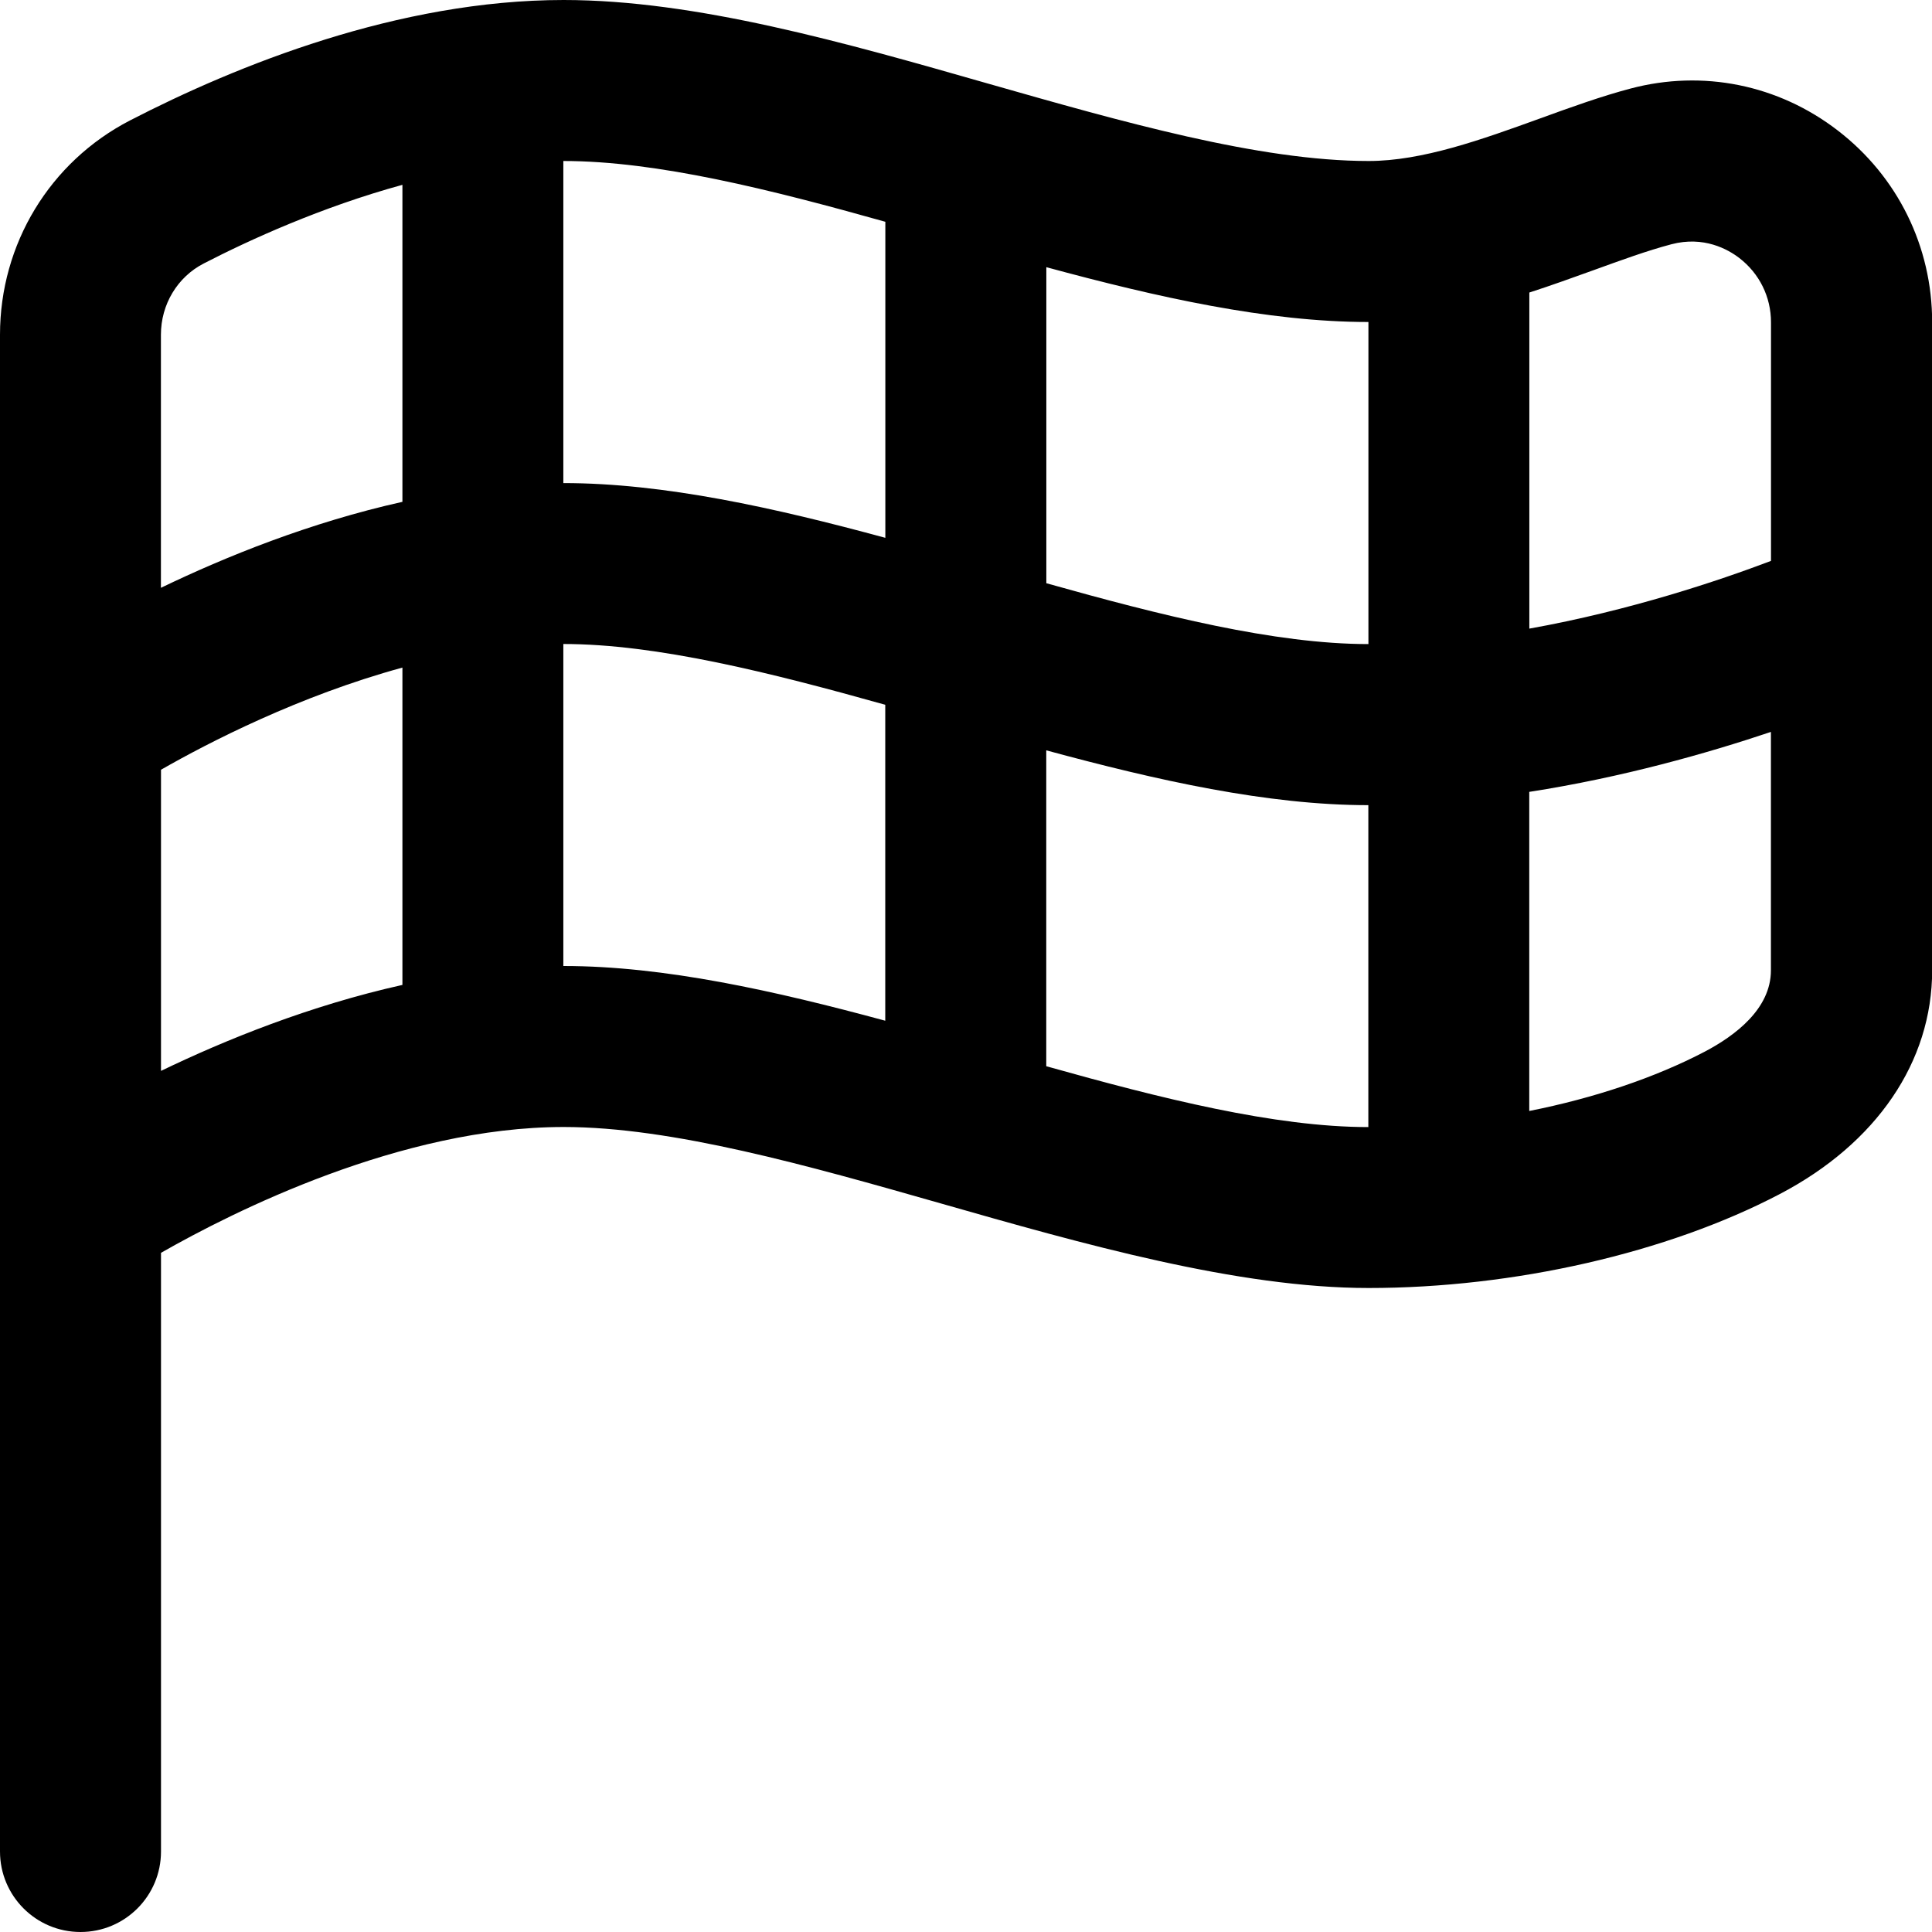
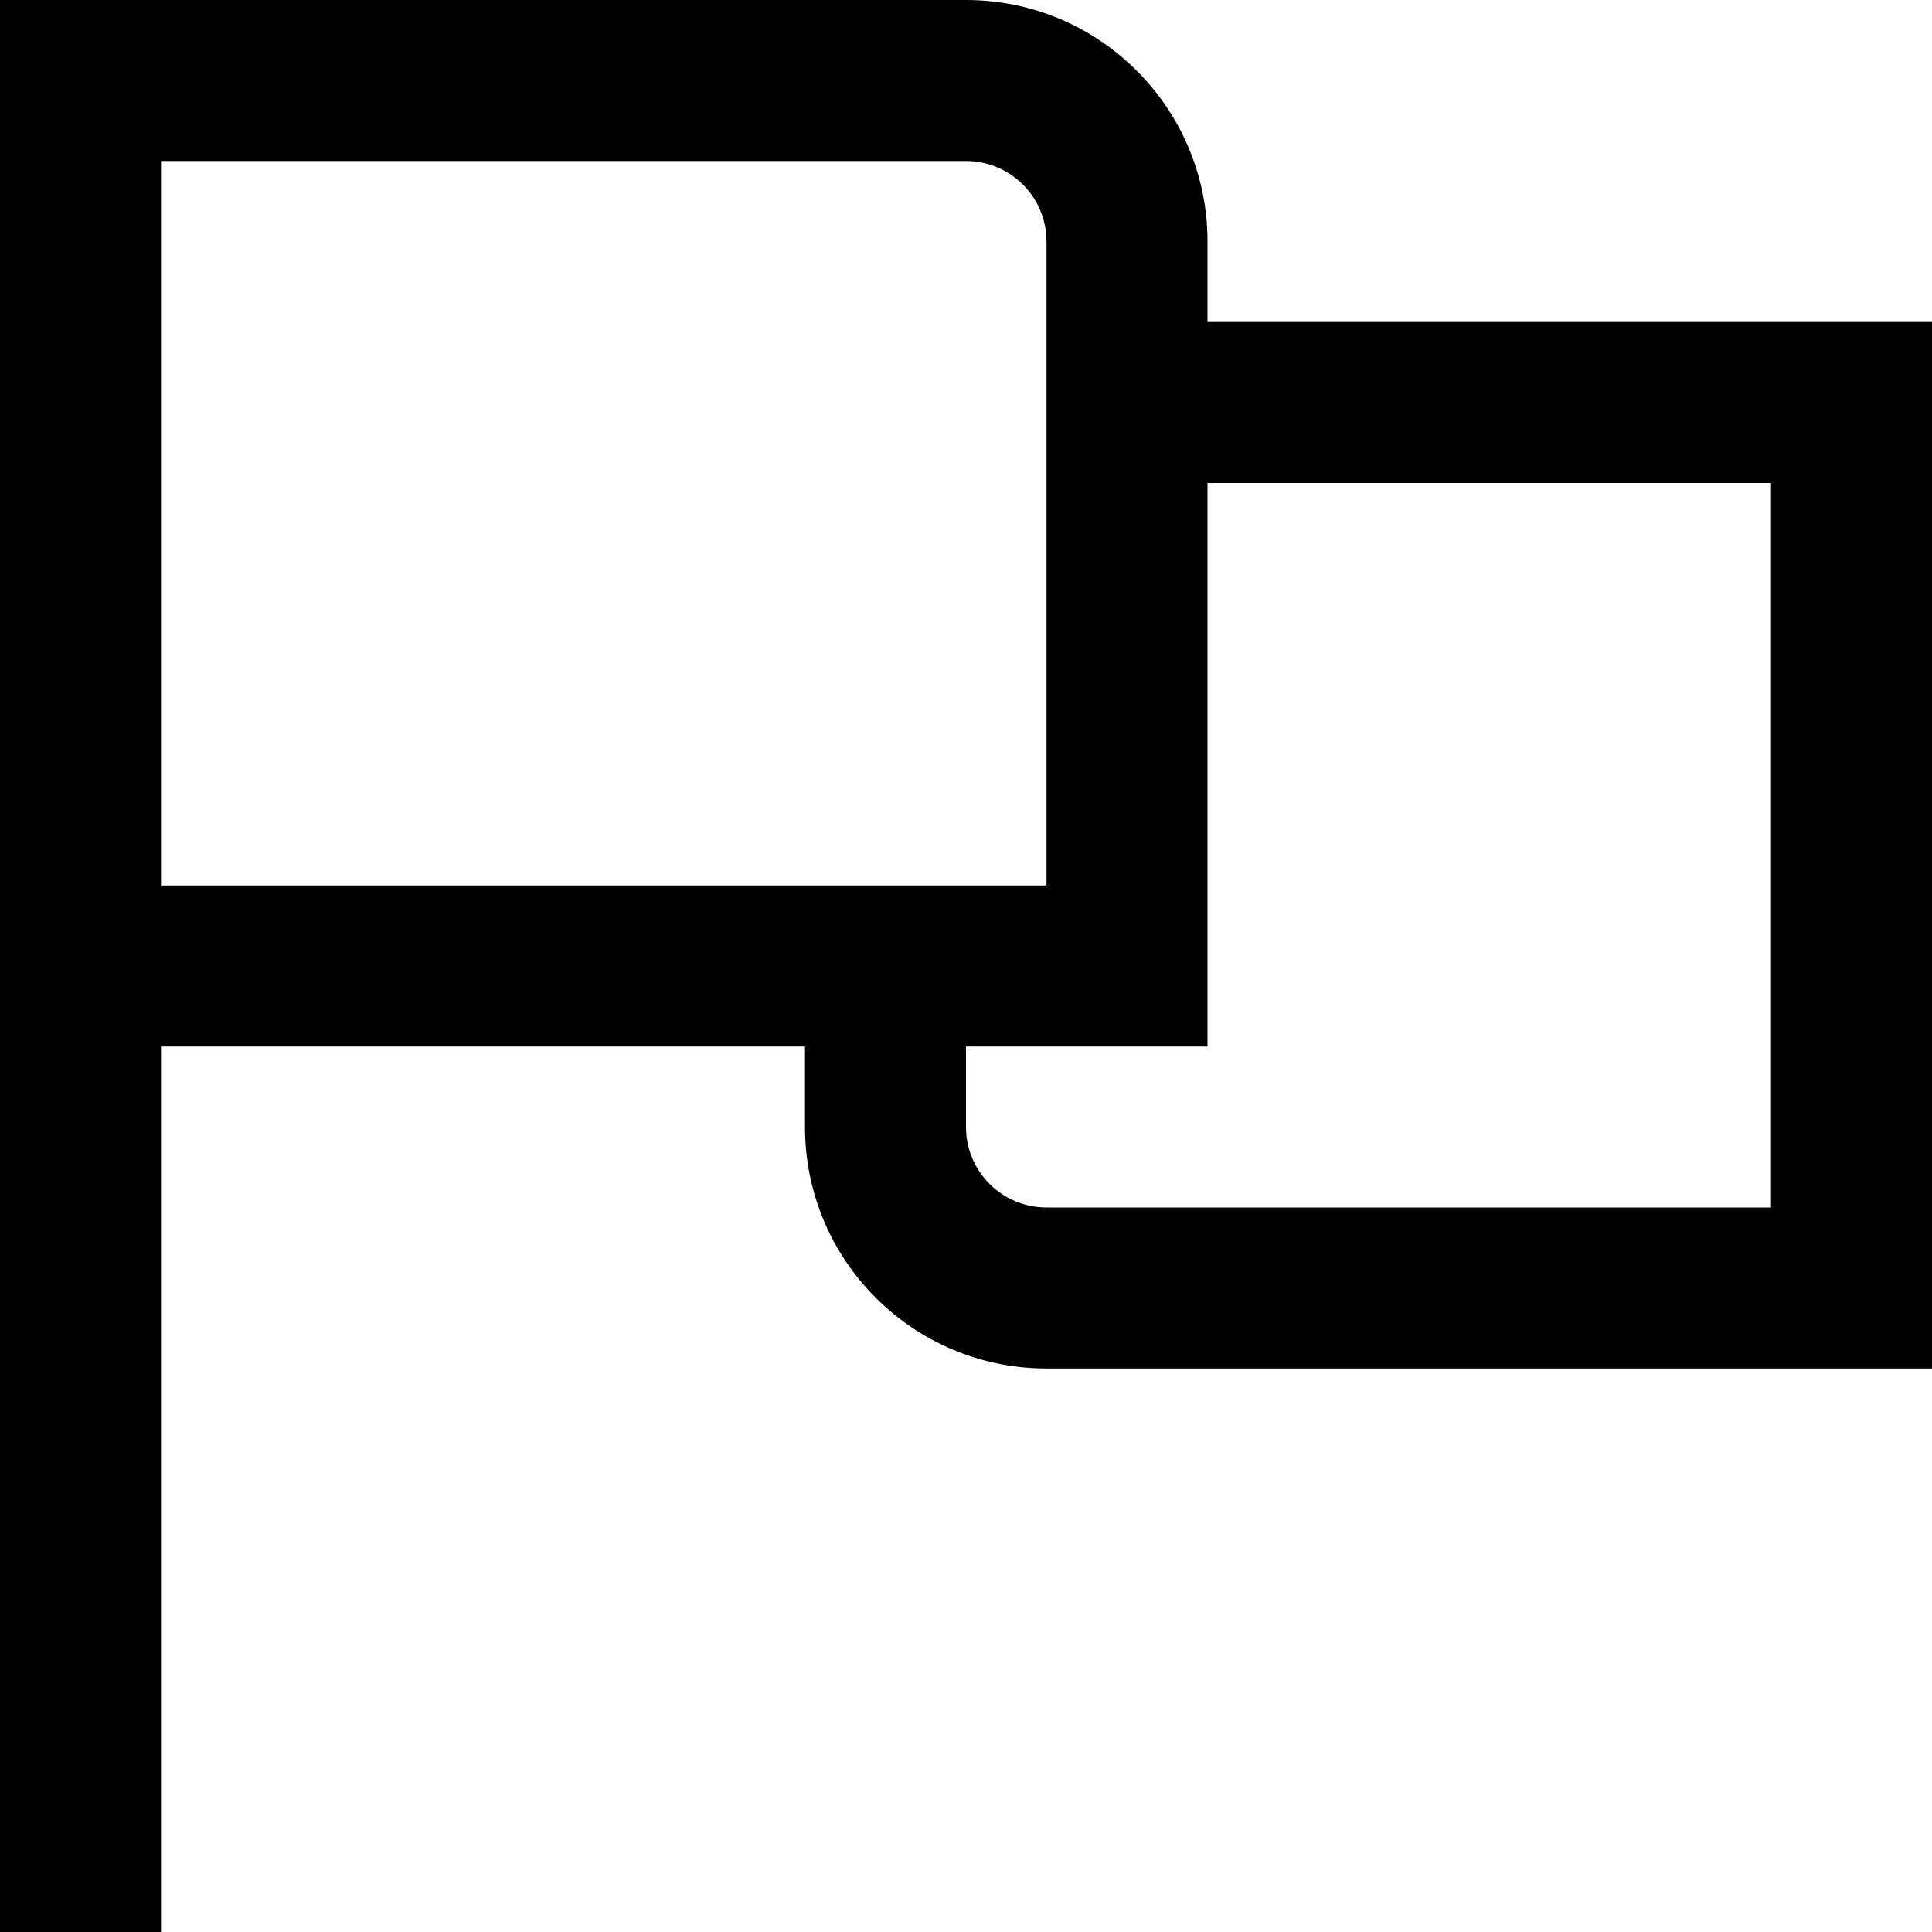
- <svg xmlns="http://www.w3.org/2000/svg" id="Layer_1" data-name="Layer 1" viewBox="0 0 24 24" width="512" height="512">
-   <path d="M22.828,1.62c-.738-.568-1.675-.758-2.573-.52-.356,.094-.736,.23-1.131,.374-.716,.259-1.455,.526-2.122,.526-1.36,0-3.07-.489-4.726-.961-1.786-.511-3.635-1.039-5.274-1.039C4.948,0,2.939,.813,1.615,1.496c-.996,.515-1.615,1.535-1.615,2.663V23c0,.552,.447,1,1,1s1-.448,1-1v-7.437c.892-.509,2.981-1.563,5.002-1.563,1.348,0,3.039,.48,4.68,.948,1.774,.507,3.693,1.052,5.32,1.052,1.804,0,3.713-.436,5.107-1.167,1.203-.63,1.893-1.643,1.893-2.78V4.004c0-.941-.428-1.811-1.174-2.384ZM4.999,12.235c-1.148,.256-2.197,.681-2.999,1.068v-3.741c.594-.34,1.718-.919,2.999-1.269v3.942Zm0-6.001c-1.148,.256-2.197,.681-3,1.068v-3.144c0-.376,.204-.716,.532-.885,.564-.291,1.46-.701,2.468-.977v3.938Zm5.999,6.446c-1.374-.372-2.746-.68-3.997-.68h-.003v-4h0c1.162,0,2.579,.357,3.999,.755v3.924Zm0-5.999c-1.375-.373-2.748-.68-4-.68h0V2h.002c1.162,0,2.578,.356,3.998,.755v3.926Zm6,7.32c-1.163,0-2.58-.357-4.001-.756v-3.924c1.375,.373,2.749,.681,4.001,.681h0v4Zm0-6h0c-1.162,0-2.58-.357-4-.756V3.319c1.375,.373,2.749,.681,4.001,.681v4Zm5.001,4.053c0,.479-.446,.812-.82,1.009-.621,.325-1.377,.578-2.182,.738v-3.964c1.158-.18,2.213-.48,3.002-.745v2.961Zm0-5.086c-.641,.243-1.747,.616-3.001,.841V3.634c.278-.09,.546-.187,.804-.28,.337-.122,.659-.24,.962-.32,.401-.105,.7,.062,.842,.171,.25,.192,.394,.483,.394,.799v2.963Z" />
+ <svg xmlns="http://www.w3.org/2000/svg" id="Layer_1" height="512" viewBox="0 0 24 24" width="512" data-name="Layer 1">
+   <path d="m15 3a3 3 0 0 0 -3-3h-12v24h2v-11h8v1a3 3 0 0 0 3 3h11v-13h-9zm-13-1h10a1 1 0 0 1 1 1v8h-11zm20 4v9h-9a1 1 0 0 1 -1-1v-1h3v-7z" />
</svg>
